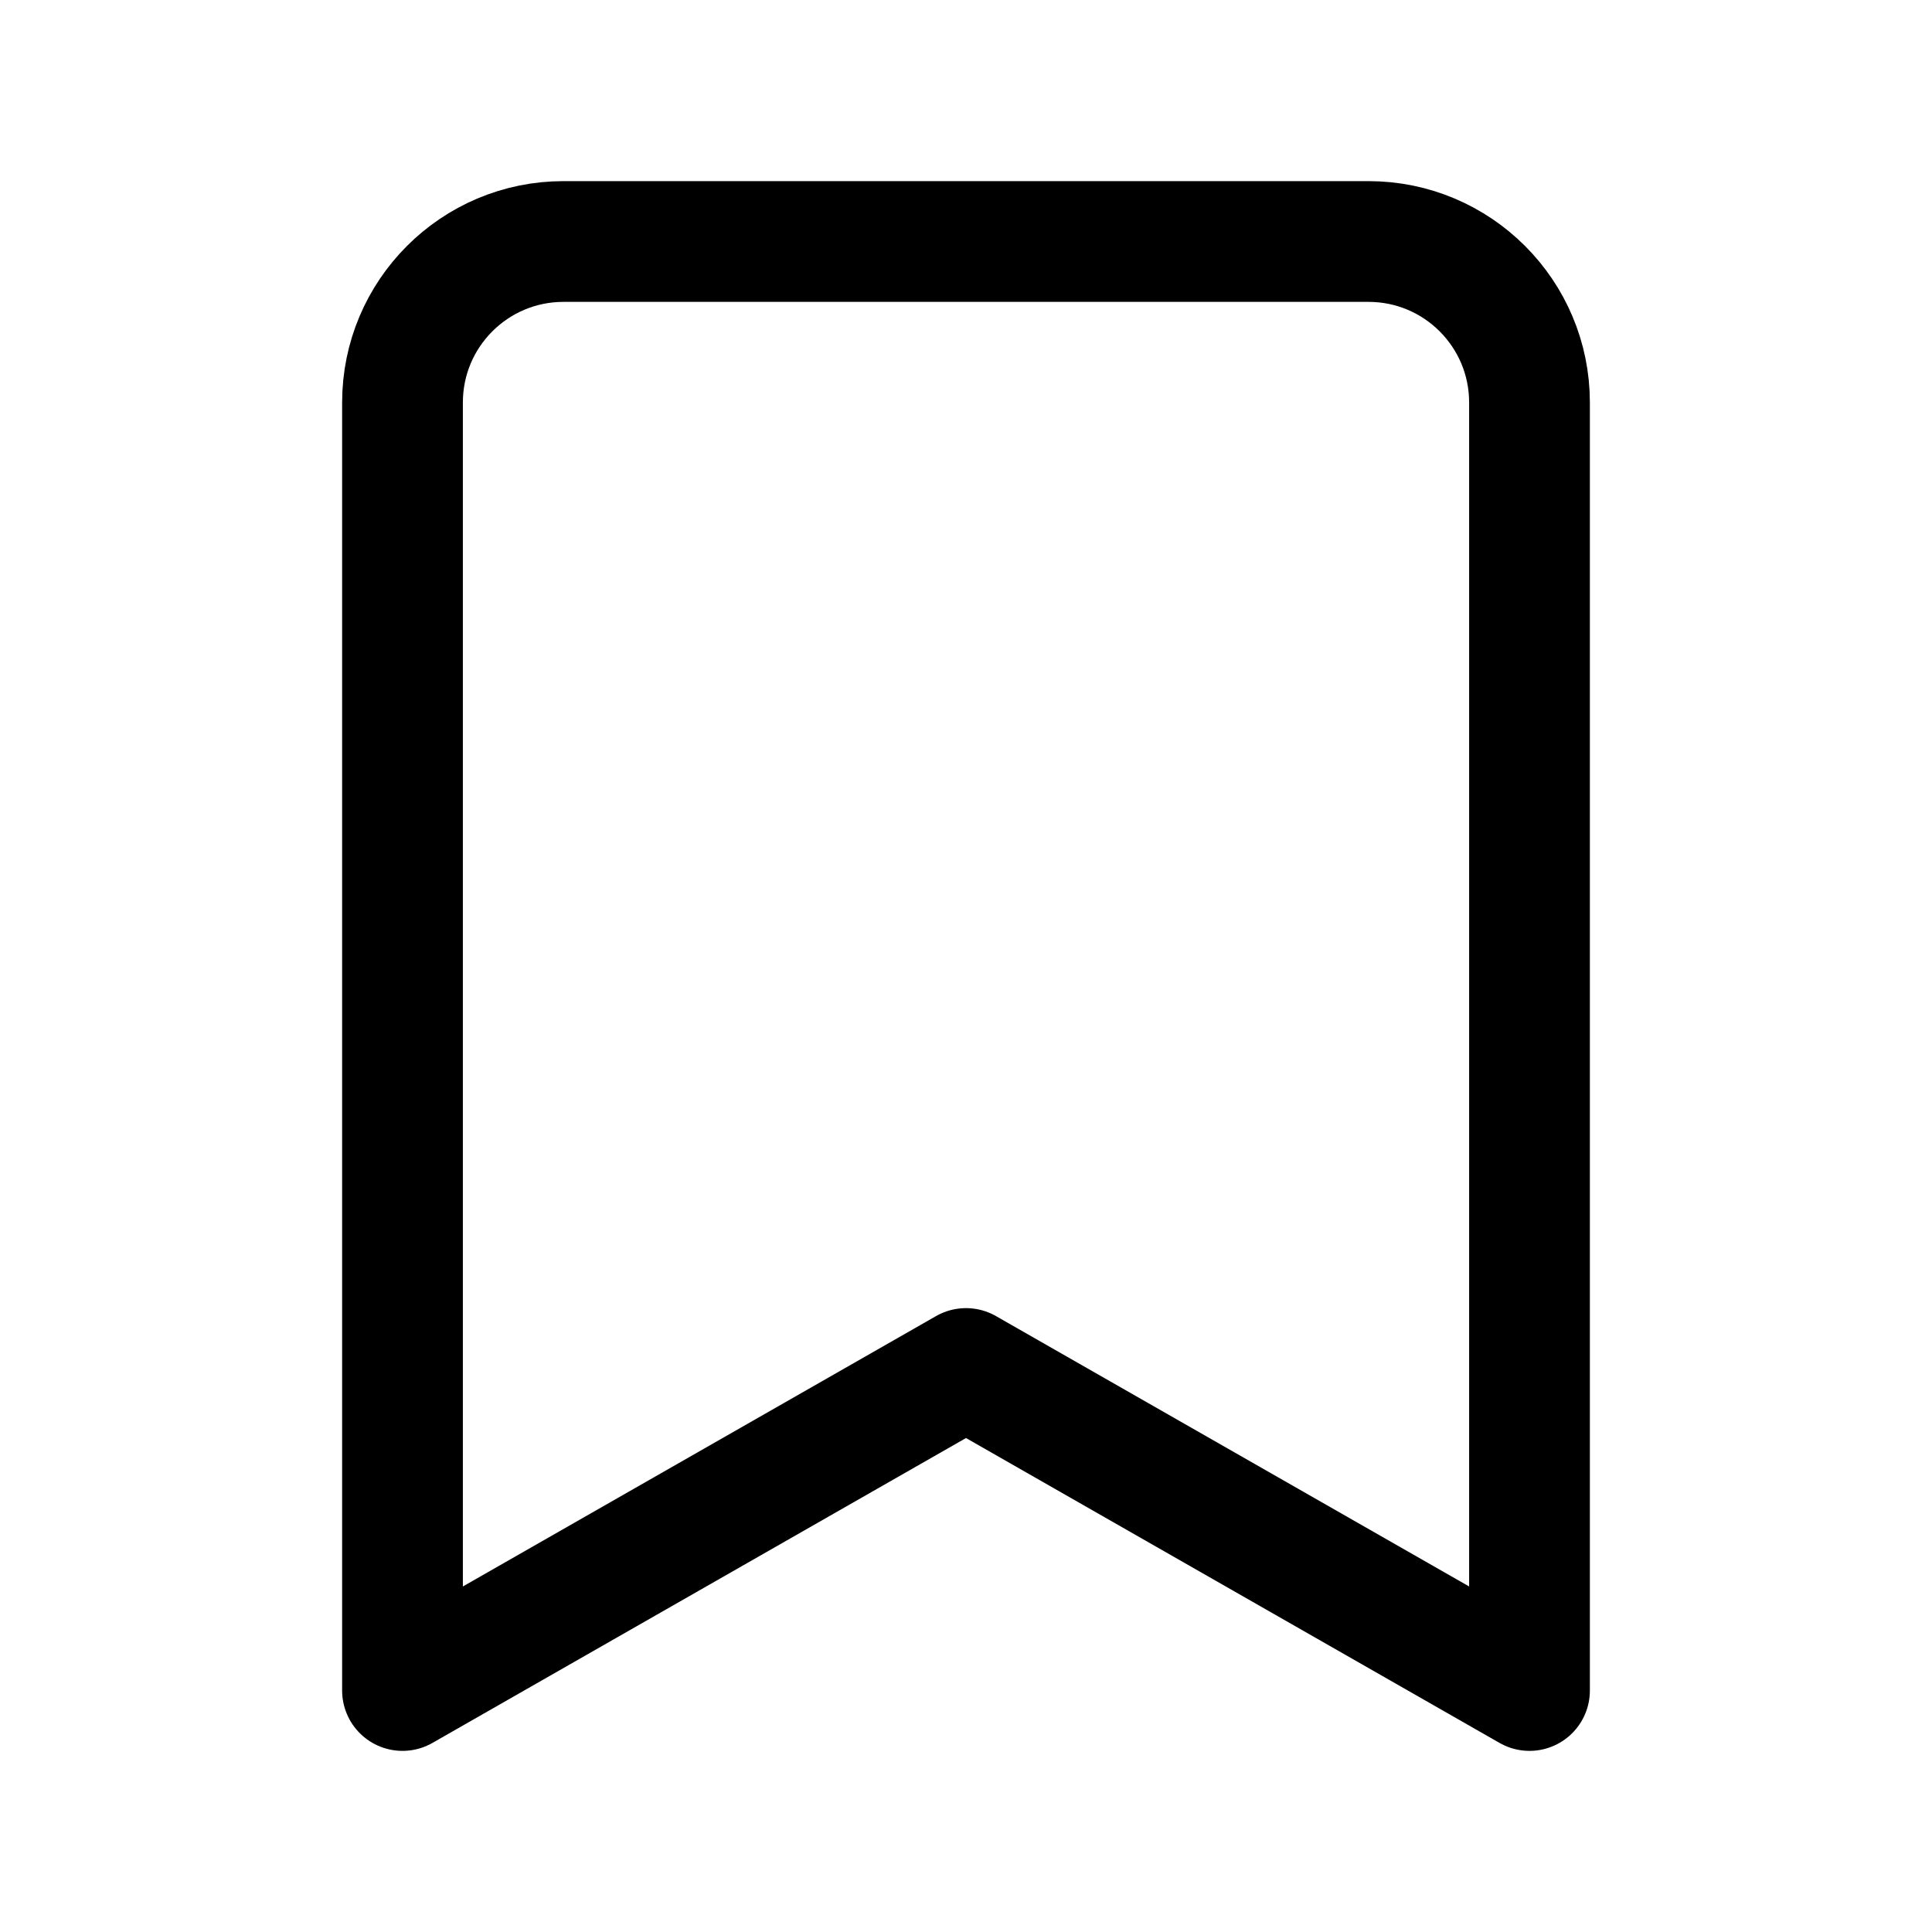
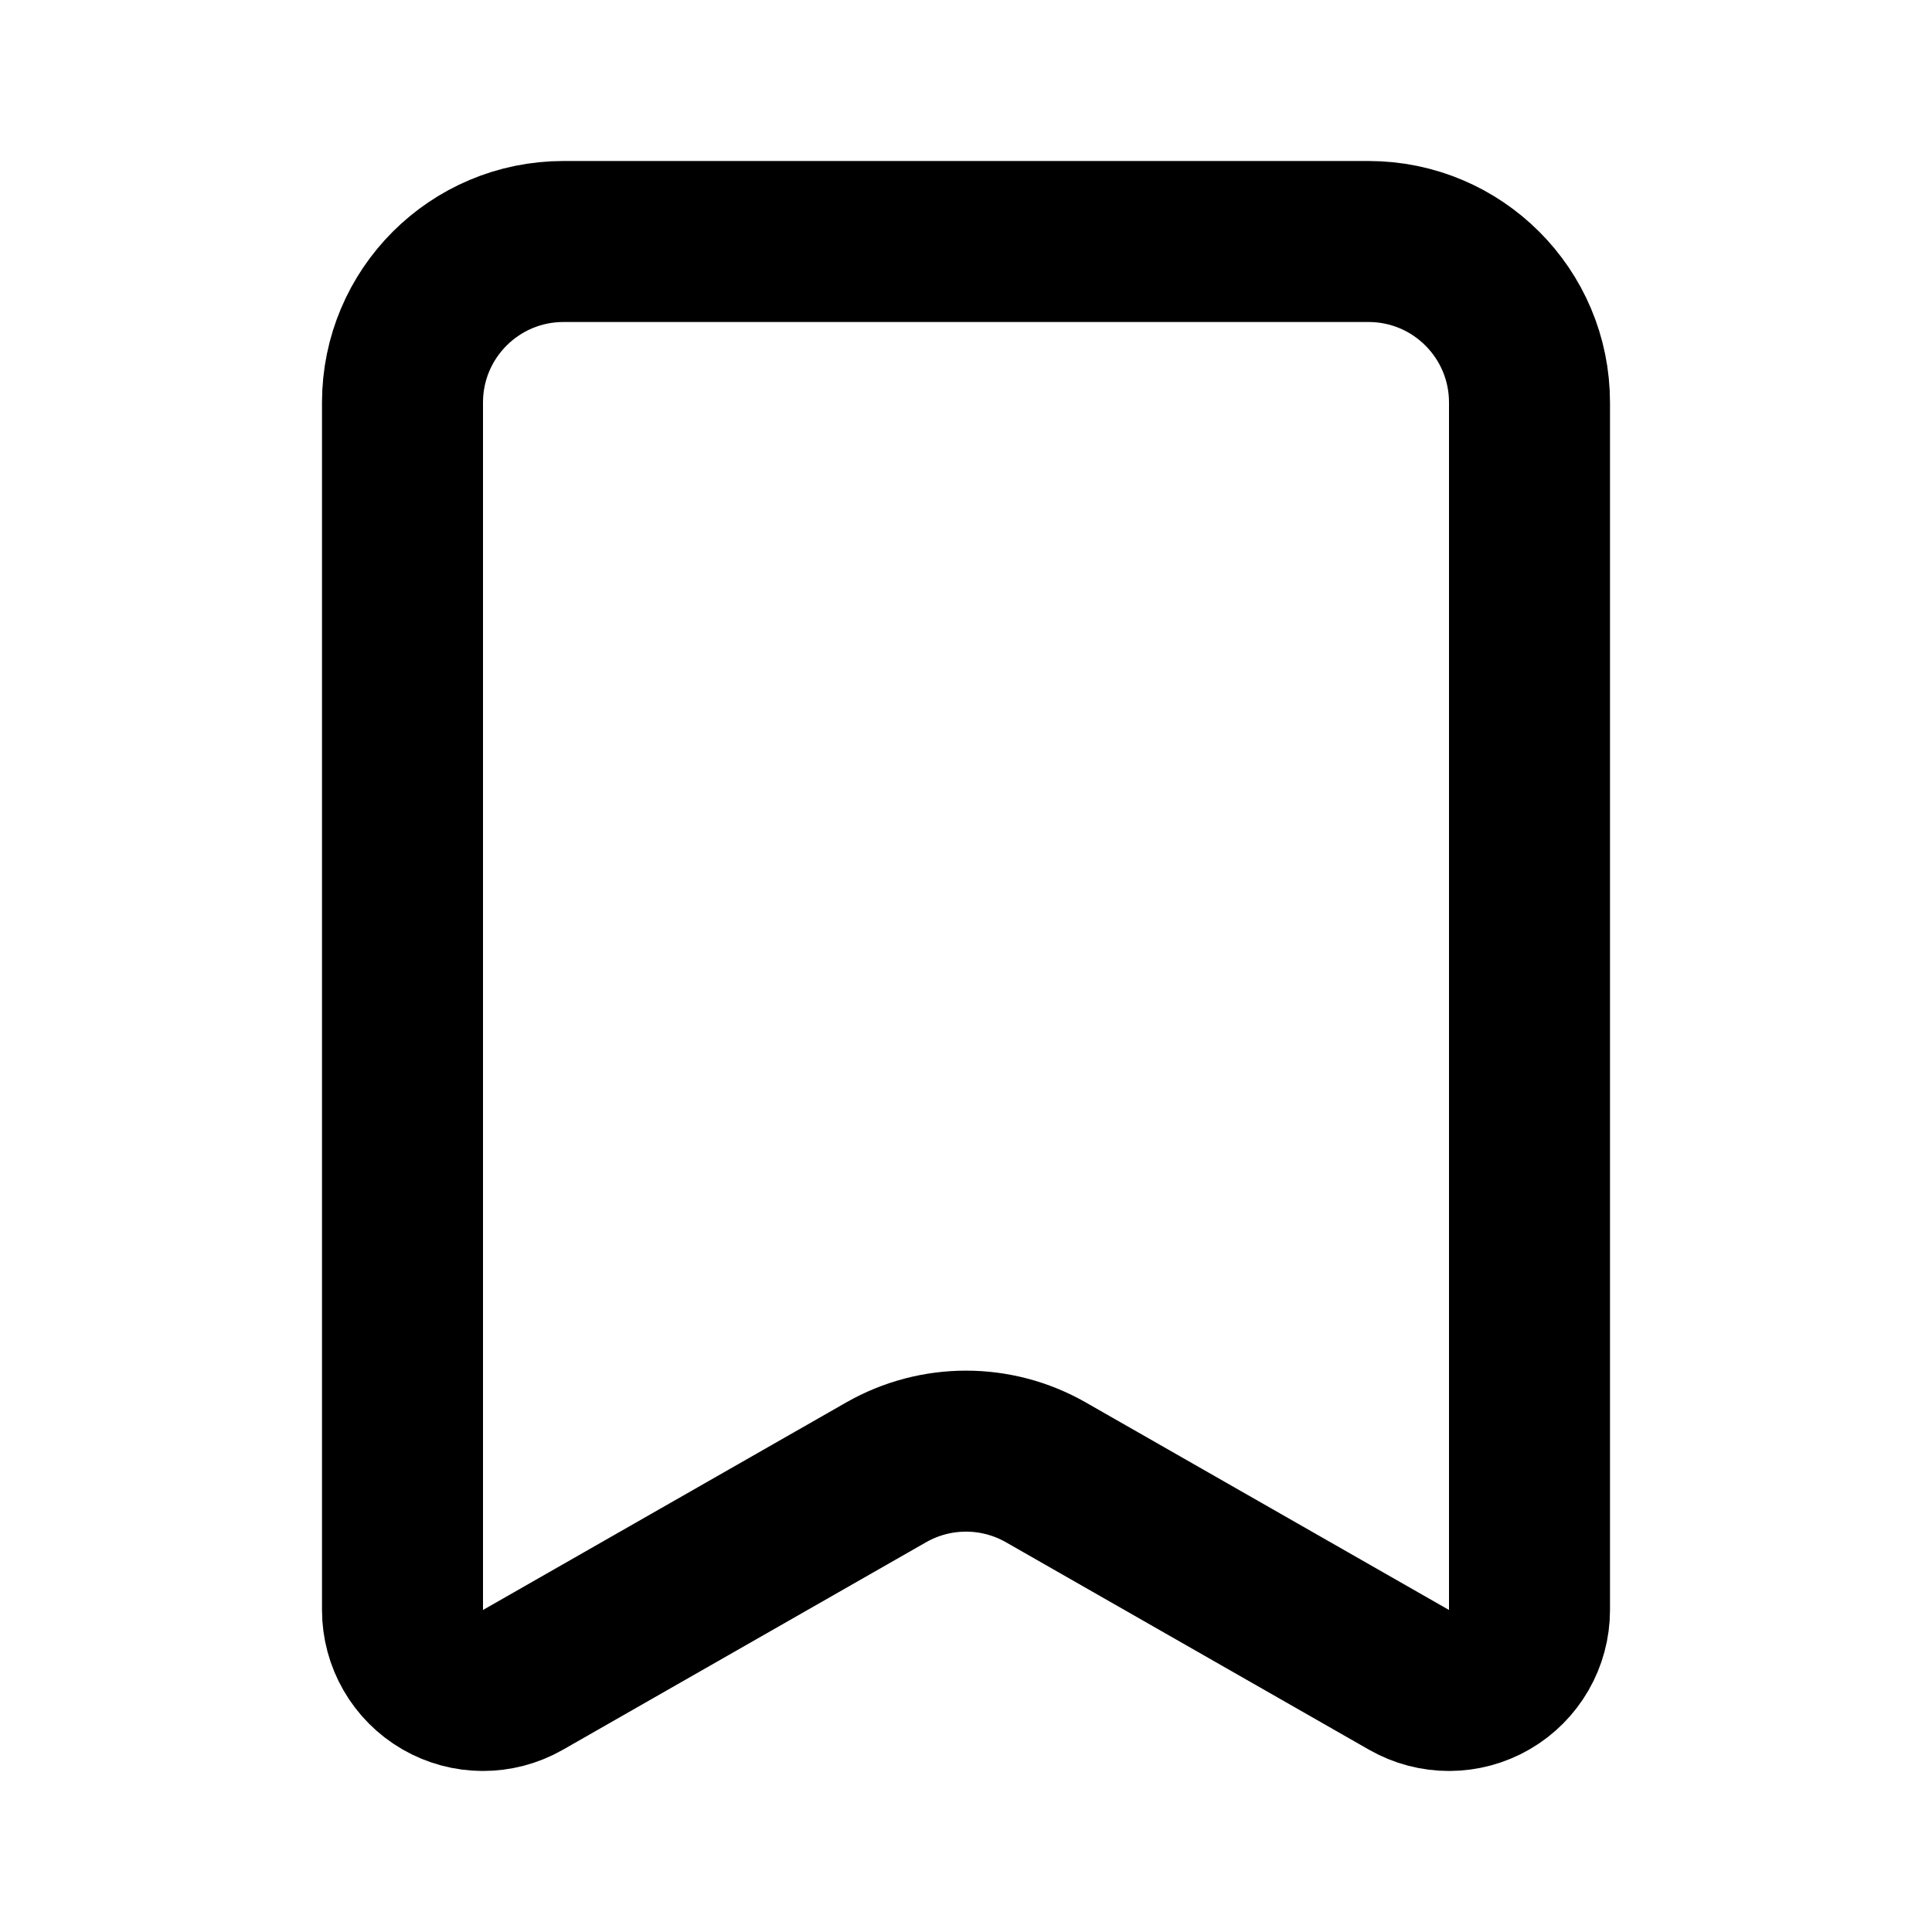
- <svg xmlns="http://www.w3.org/2000/svg" width="24" height="24" viewBox="0 0 24 24" fill="none" stroke="currentColor" stroke-width="1.5" stroke-linecap="round" stroke-linejoin="round">
-   <path d="m19 21-7-4-7 4V5a2 2 0 0 1 2-2h10a2 2 0 0 1 2 2v16z" />
+ <svg xmlns="http://www.w3.org/2000/svg" width="24" height="24" viewBox="0 0 24 24" fill="none" stroke="currentColor" stroke-width="2" stroke-linecap="round" stroke-linejoin="round">
+   <path d="M17 3a2 2 0 0 1 2 2v15a1 1 0 0 1-1.496.868l-4.512-2.578a2 2 0 0 0-1.984 0l-4.512 2.578A1 1 0 0 1 5 20V5a2 2 0 0 1 2-2z" />
</svg>
